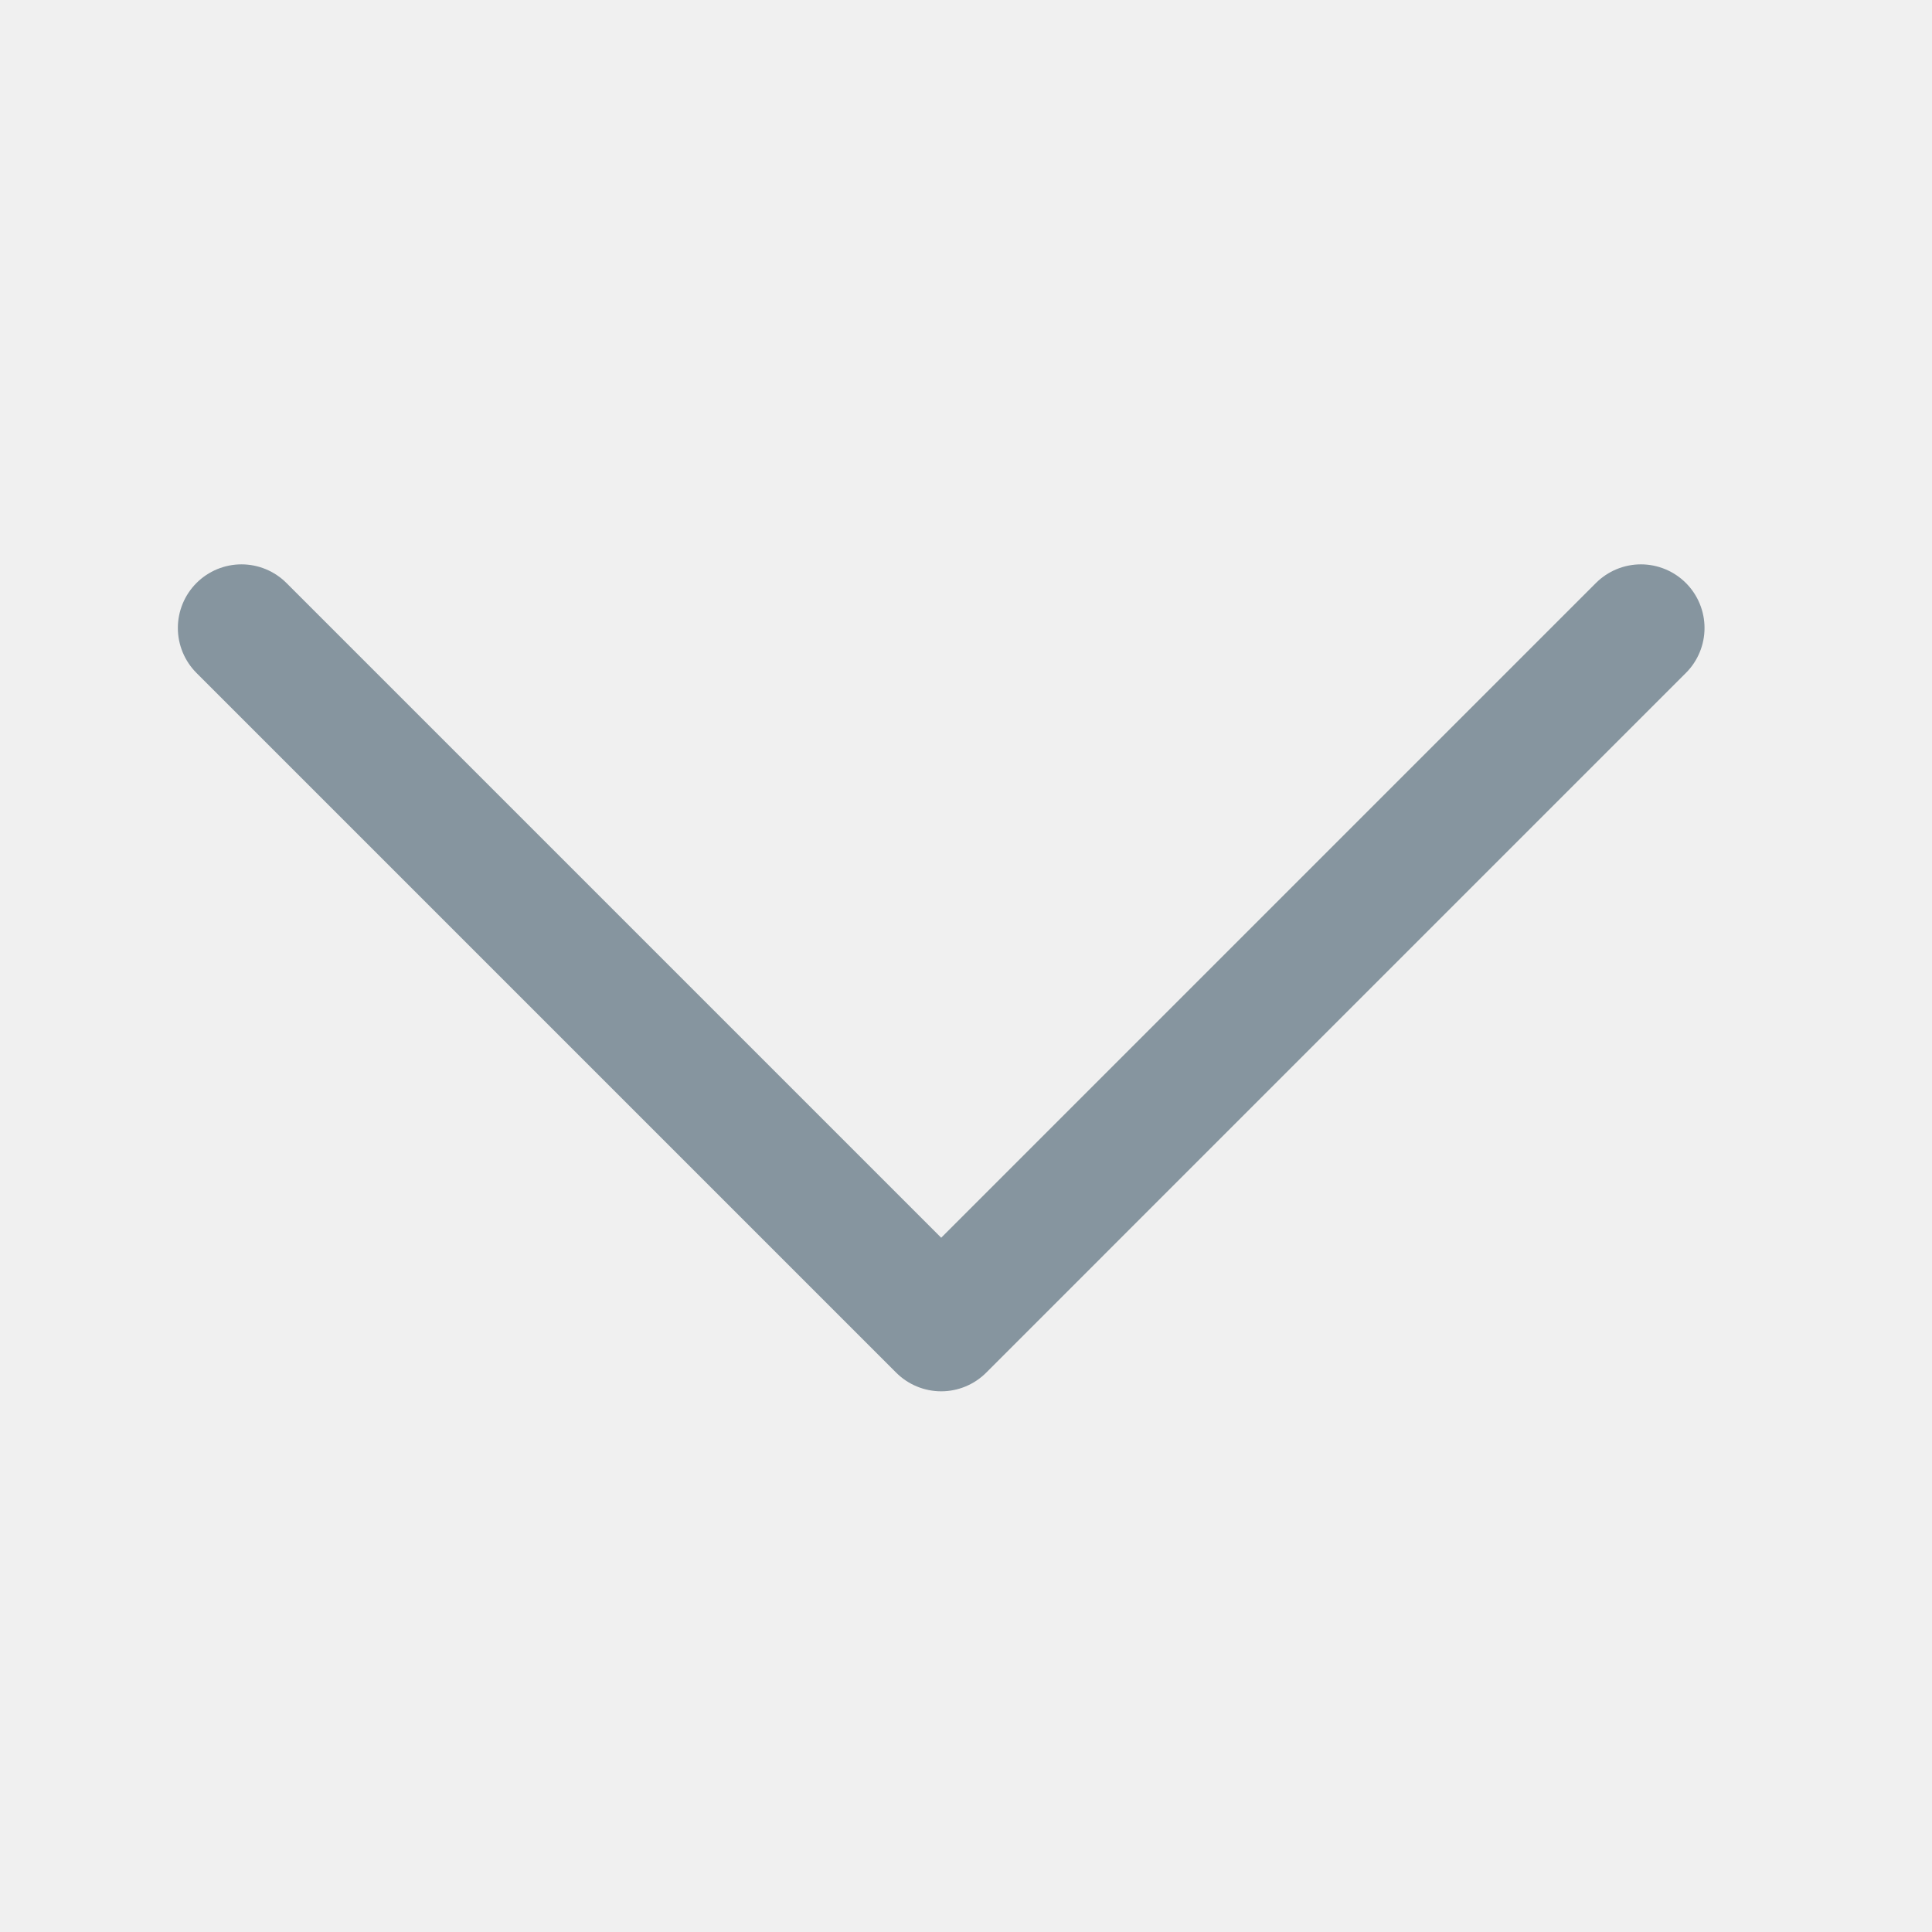
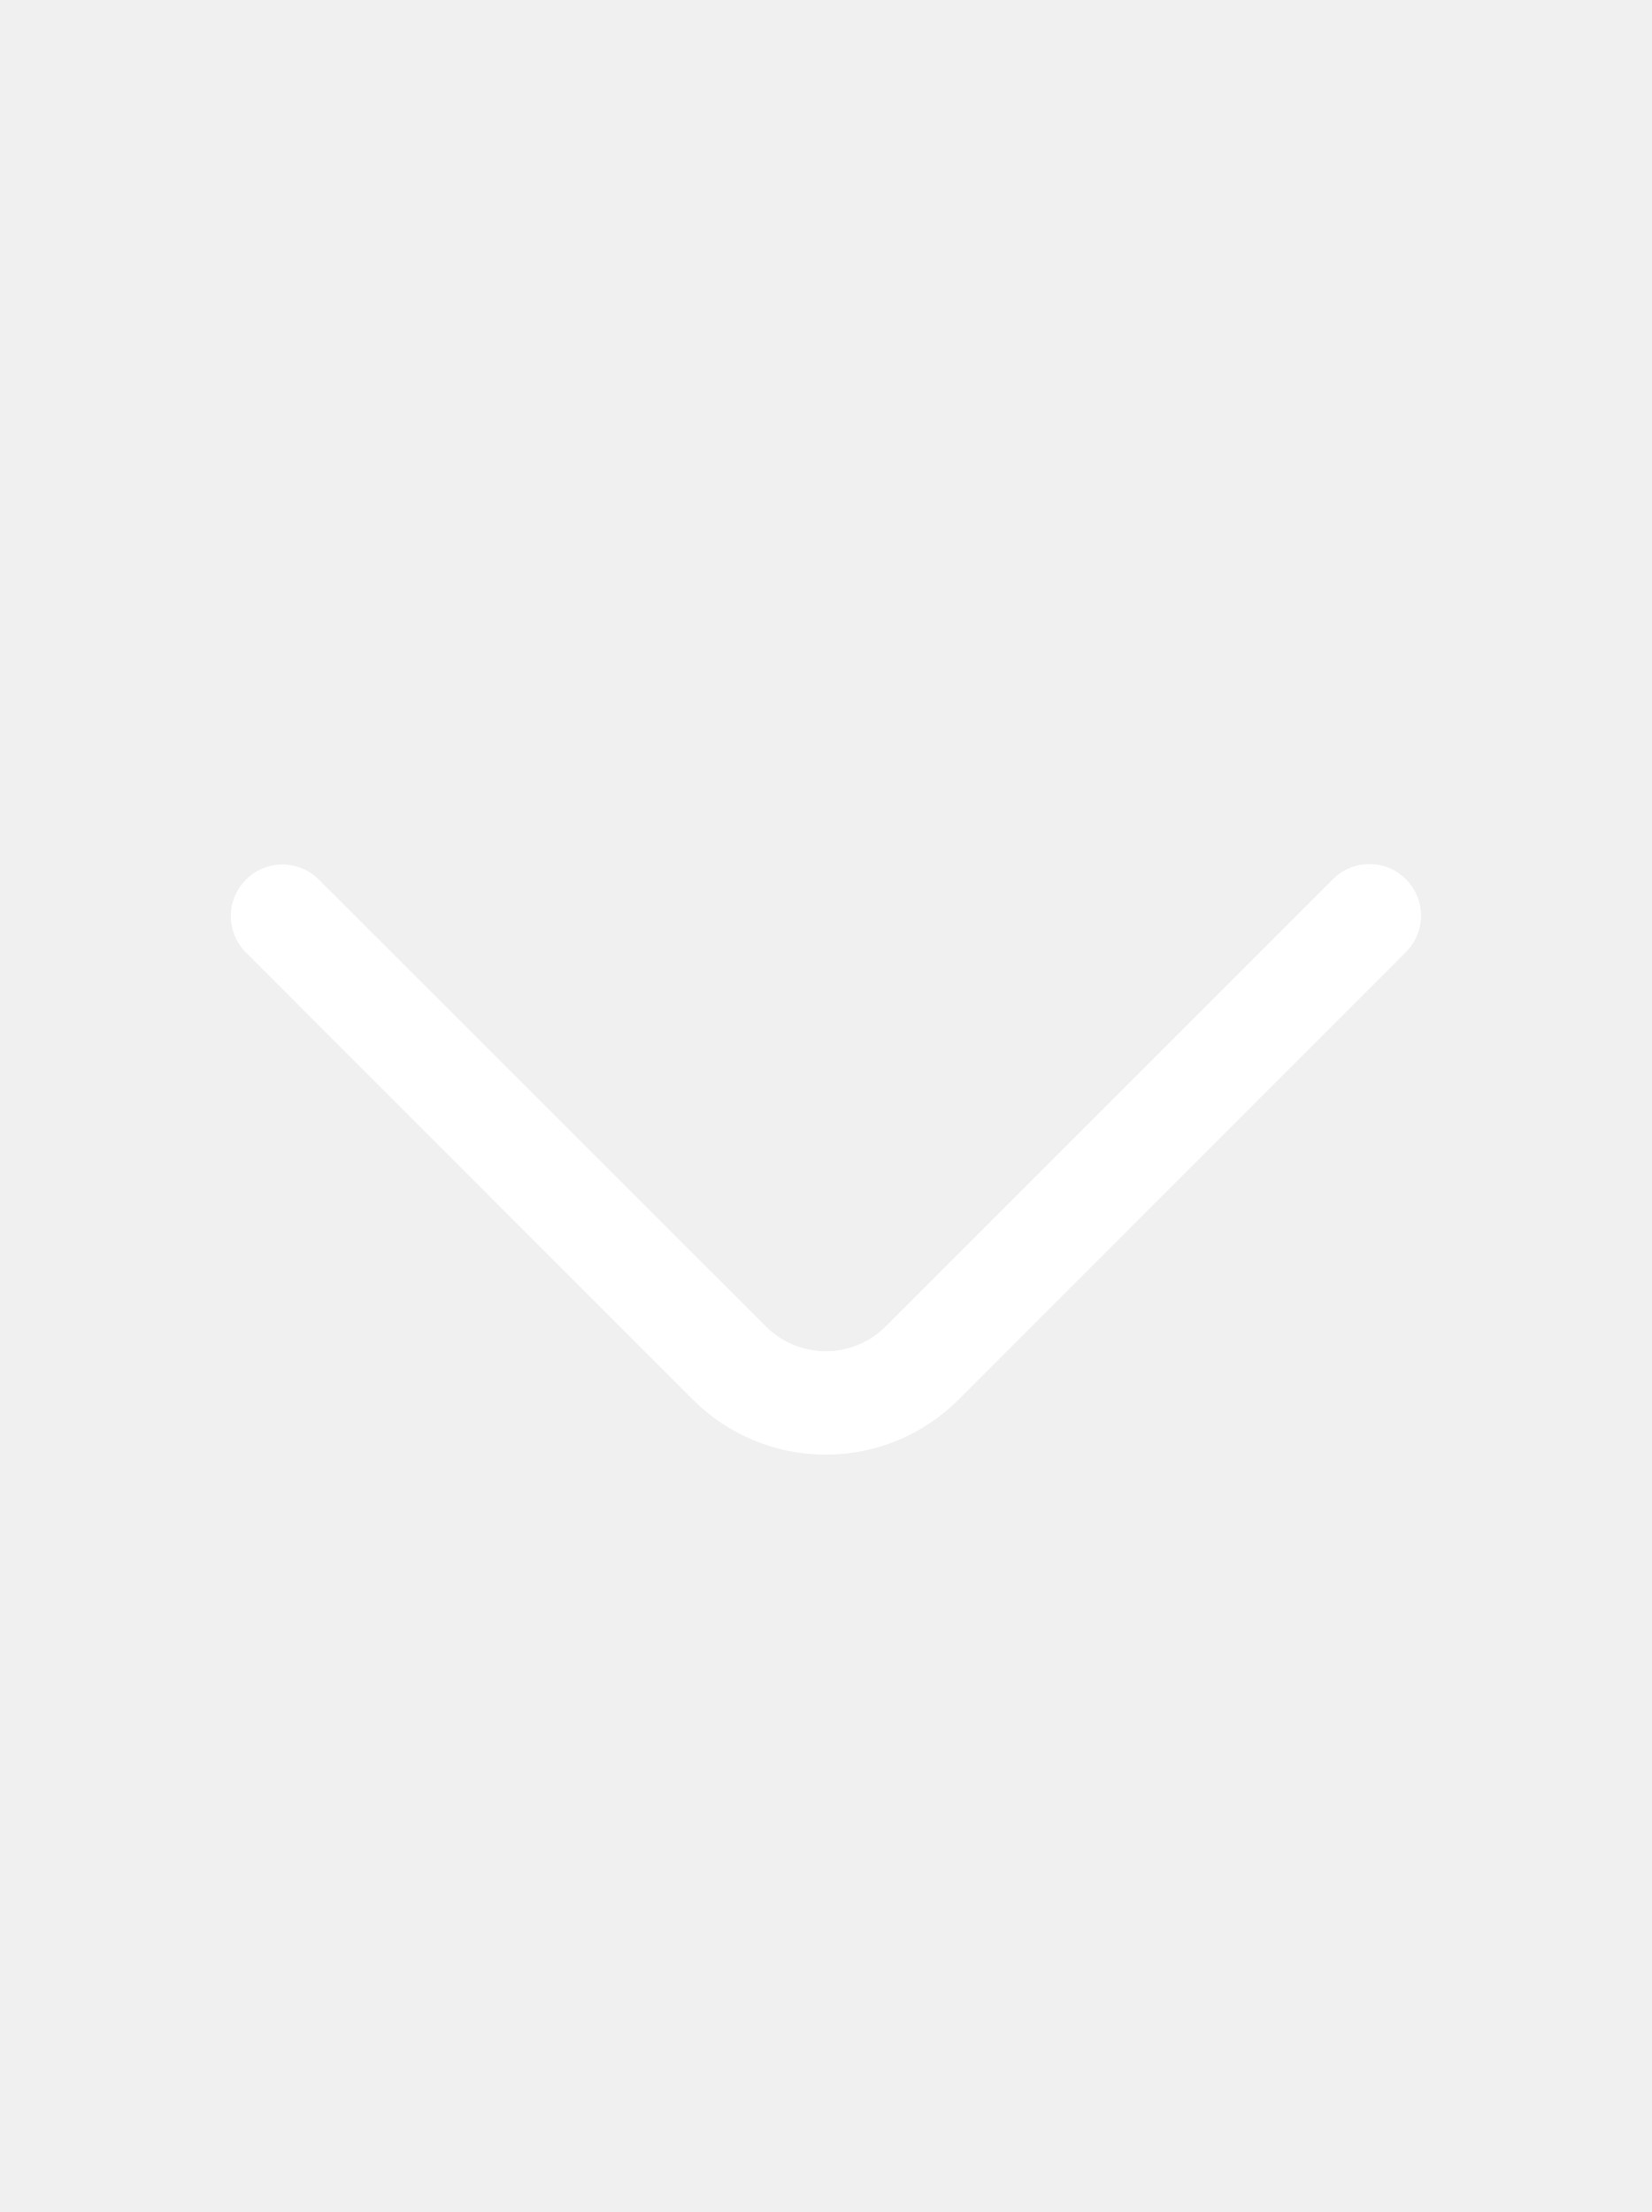
- <svg xmlns="http://www.w3.org/2000/svg" width="15.186" height="15.186" viewBox="0 0 15.186 15.186">
-   <g id="arrow" transform="translate(0 15.186) rotate(-90)">
-     <path id="Path_24839" data-name="Path 24839" d="M0,0H15.186V15.186H0Z" fill="rgba(0,0,0,0)" />
-     <path id="arrow_3_" data-name="arrow (3)" d="M11,0,5.5,5.5,0,0" transform="translate(10.25 1.898) rotate(90)" fill="none" stroke="#86959f" stroke-linecap="round" stroke-linejoin="round" stroke-miterlimit="10" stroke-width="1" />
+ <svg xmlns="http://www.w3.org/2000/svg" id="arrow-down_outline" data-name="arrow-down/outline" width="24" height="32.151" viewBox="0 0 24 32.151">
+   <g id="vuesax_outline_arrow-down" data-name="vuesax/outline/arrow-down">
+     <g id="arrow-down">
+       <path id="Vector" d="M8.668,8.6a2.726,2.726,0,0,1-1.93-.8L.218,1.277A.75.75,0,0,1,1.278.218L7.8,6.737a1.231,1.231,0,0,0,1.74,0l6.52-6.52a.75.75,0,0,1,1.06,1.06L10.6,7.8A2.726,2.726,0,0,1,8.668,8.6Z" transform="translate(3.332 12.543)" fill="#fff" />
+       <path id="Vector-2" data-name="Vector" d="M0,0H24V32.151H0Z" fill="none" opacity="0" />
+     </g>
  </g>
</svg>
